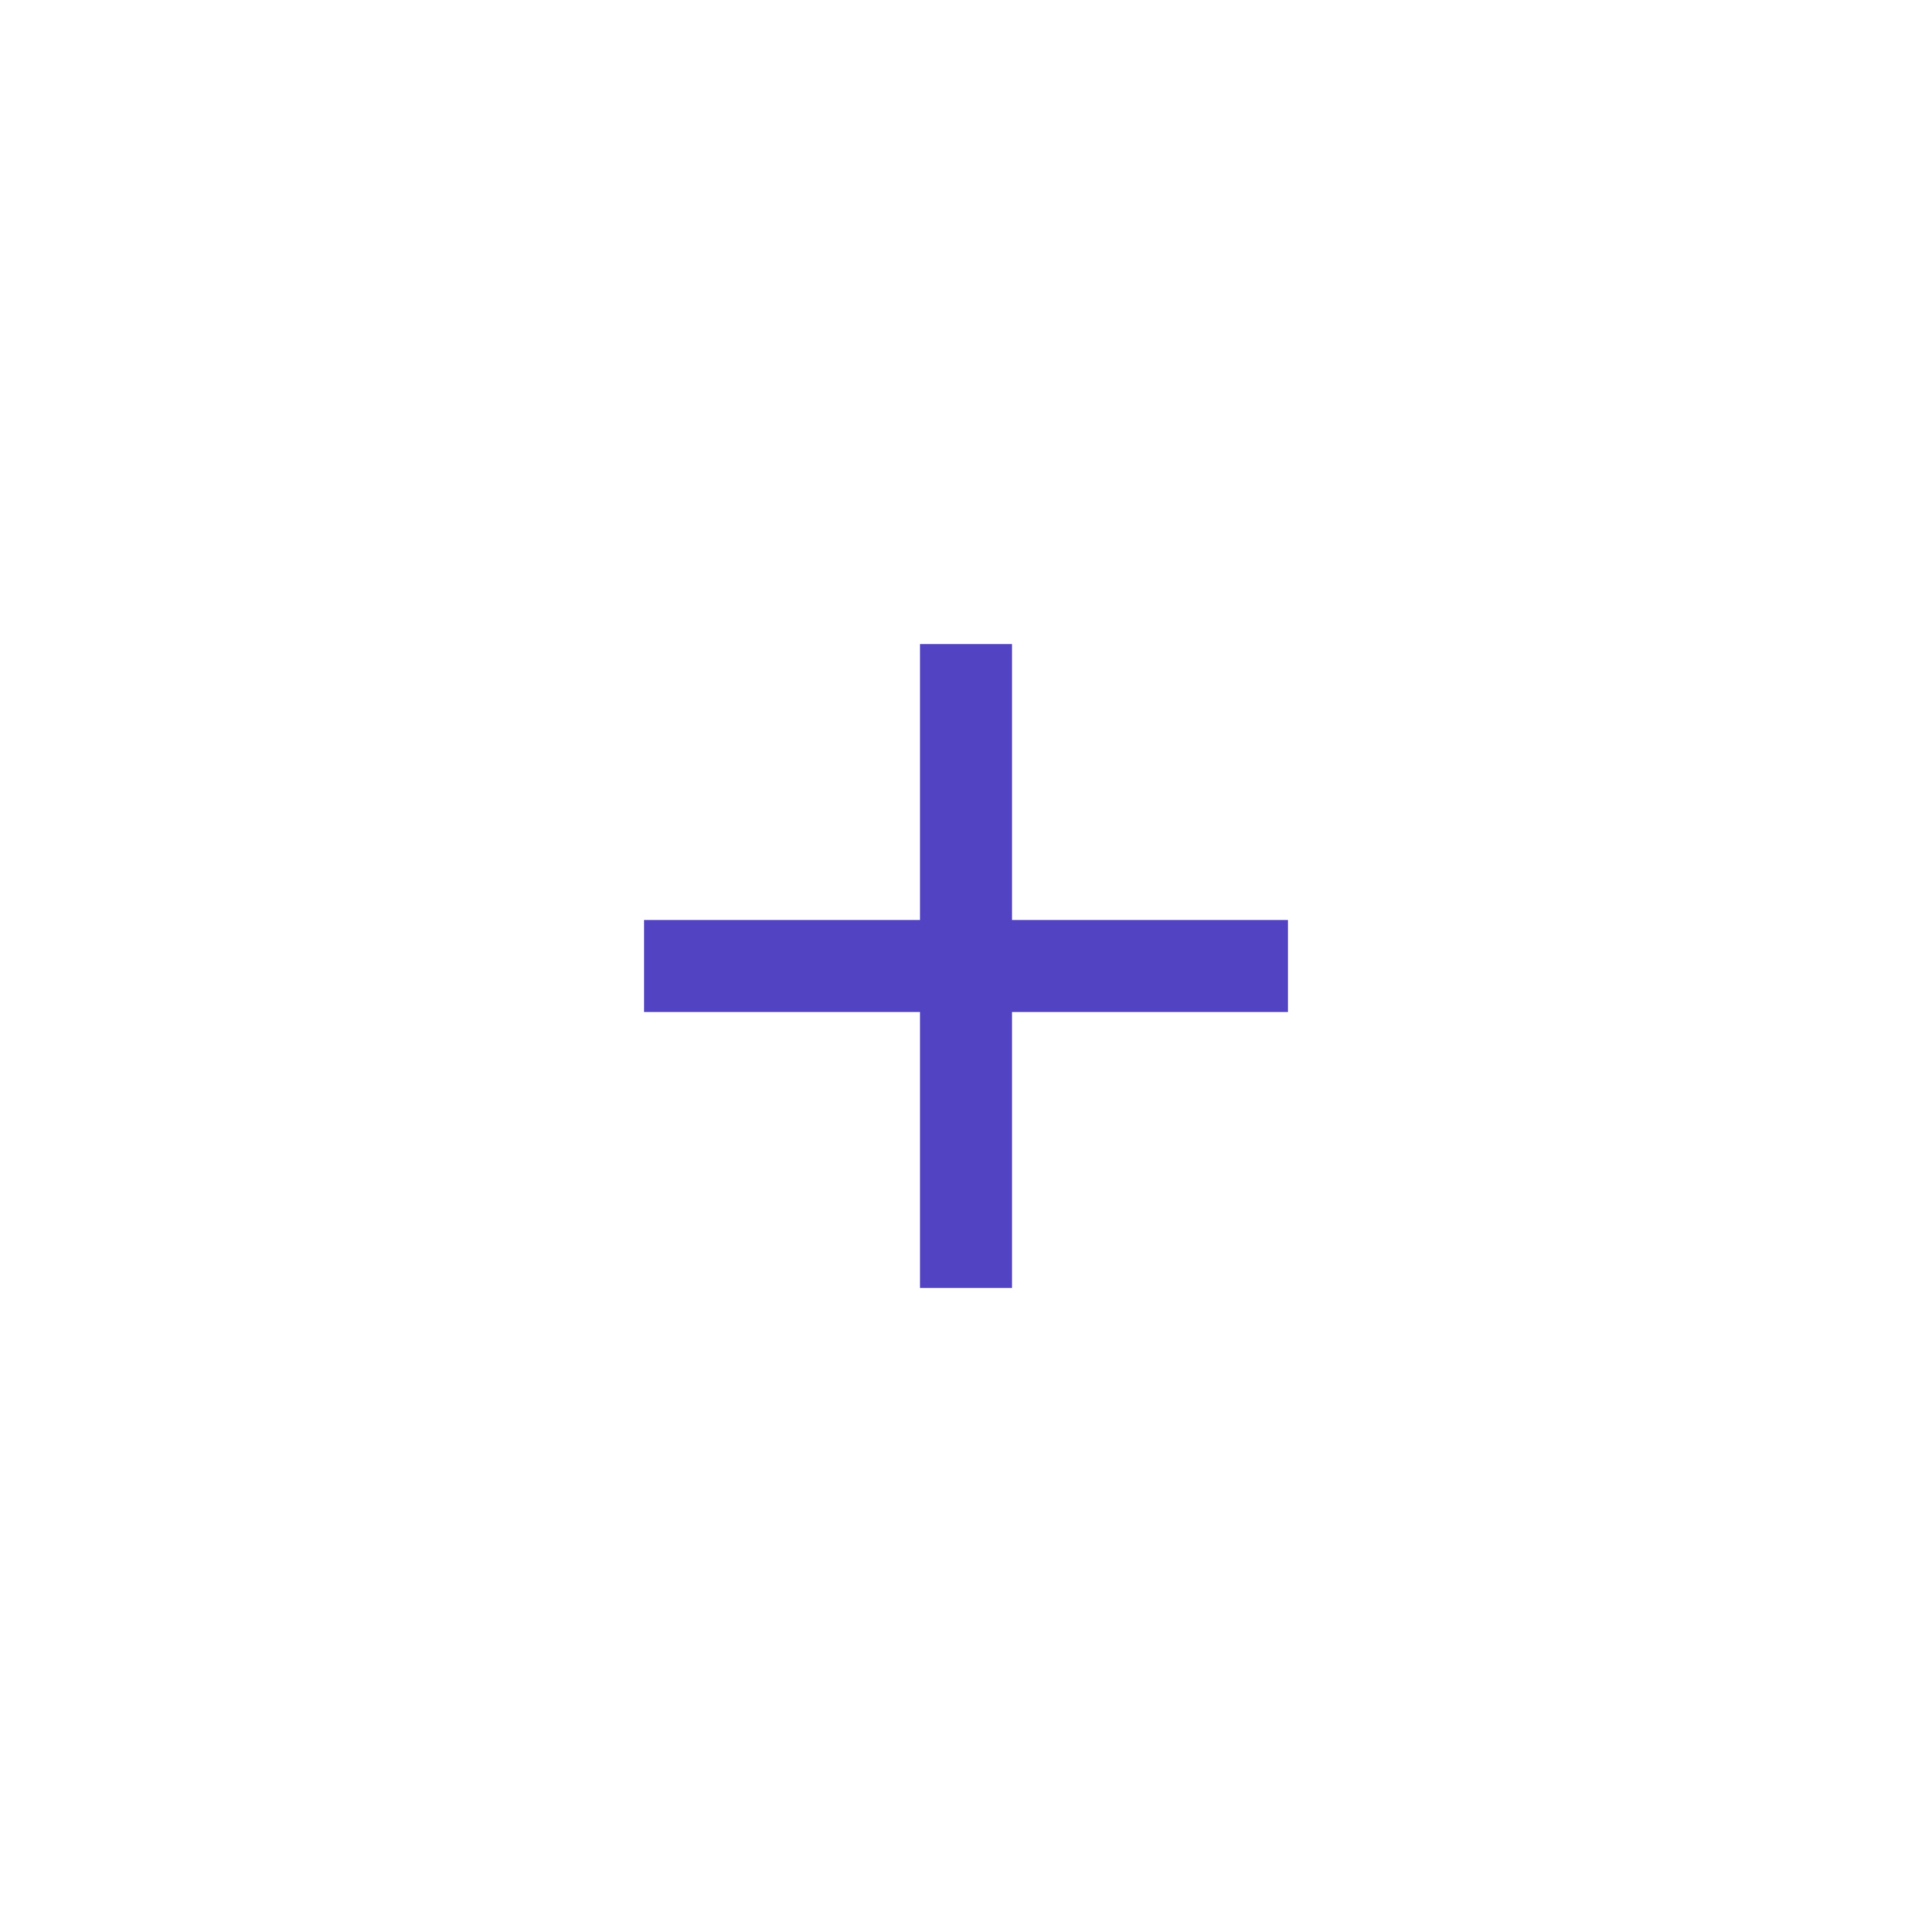
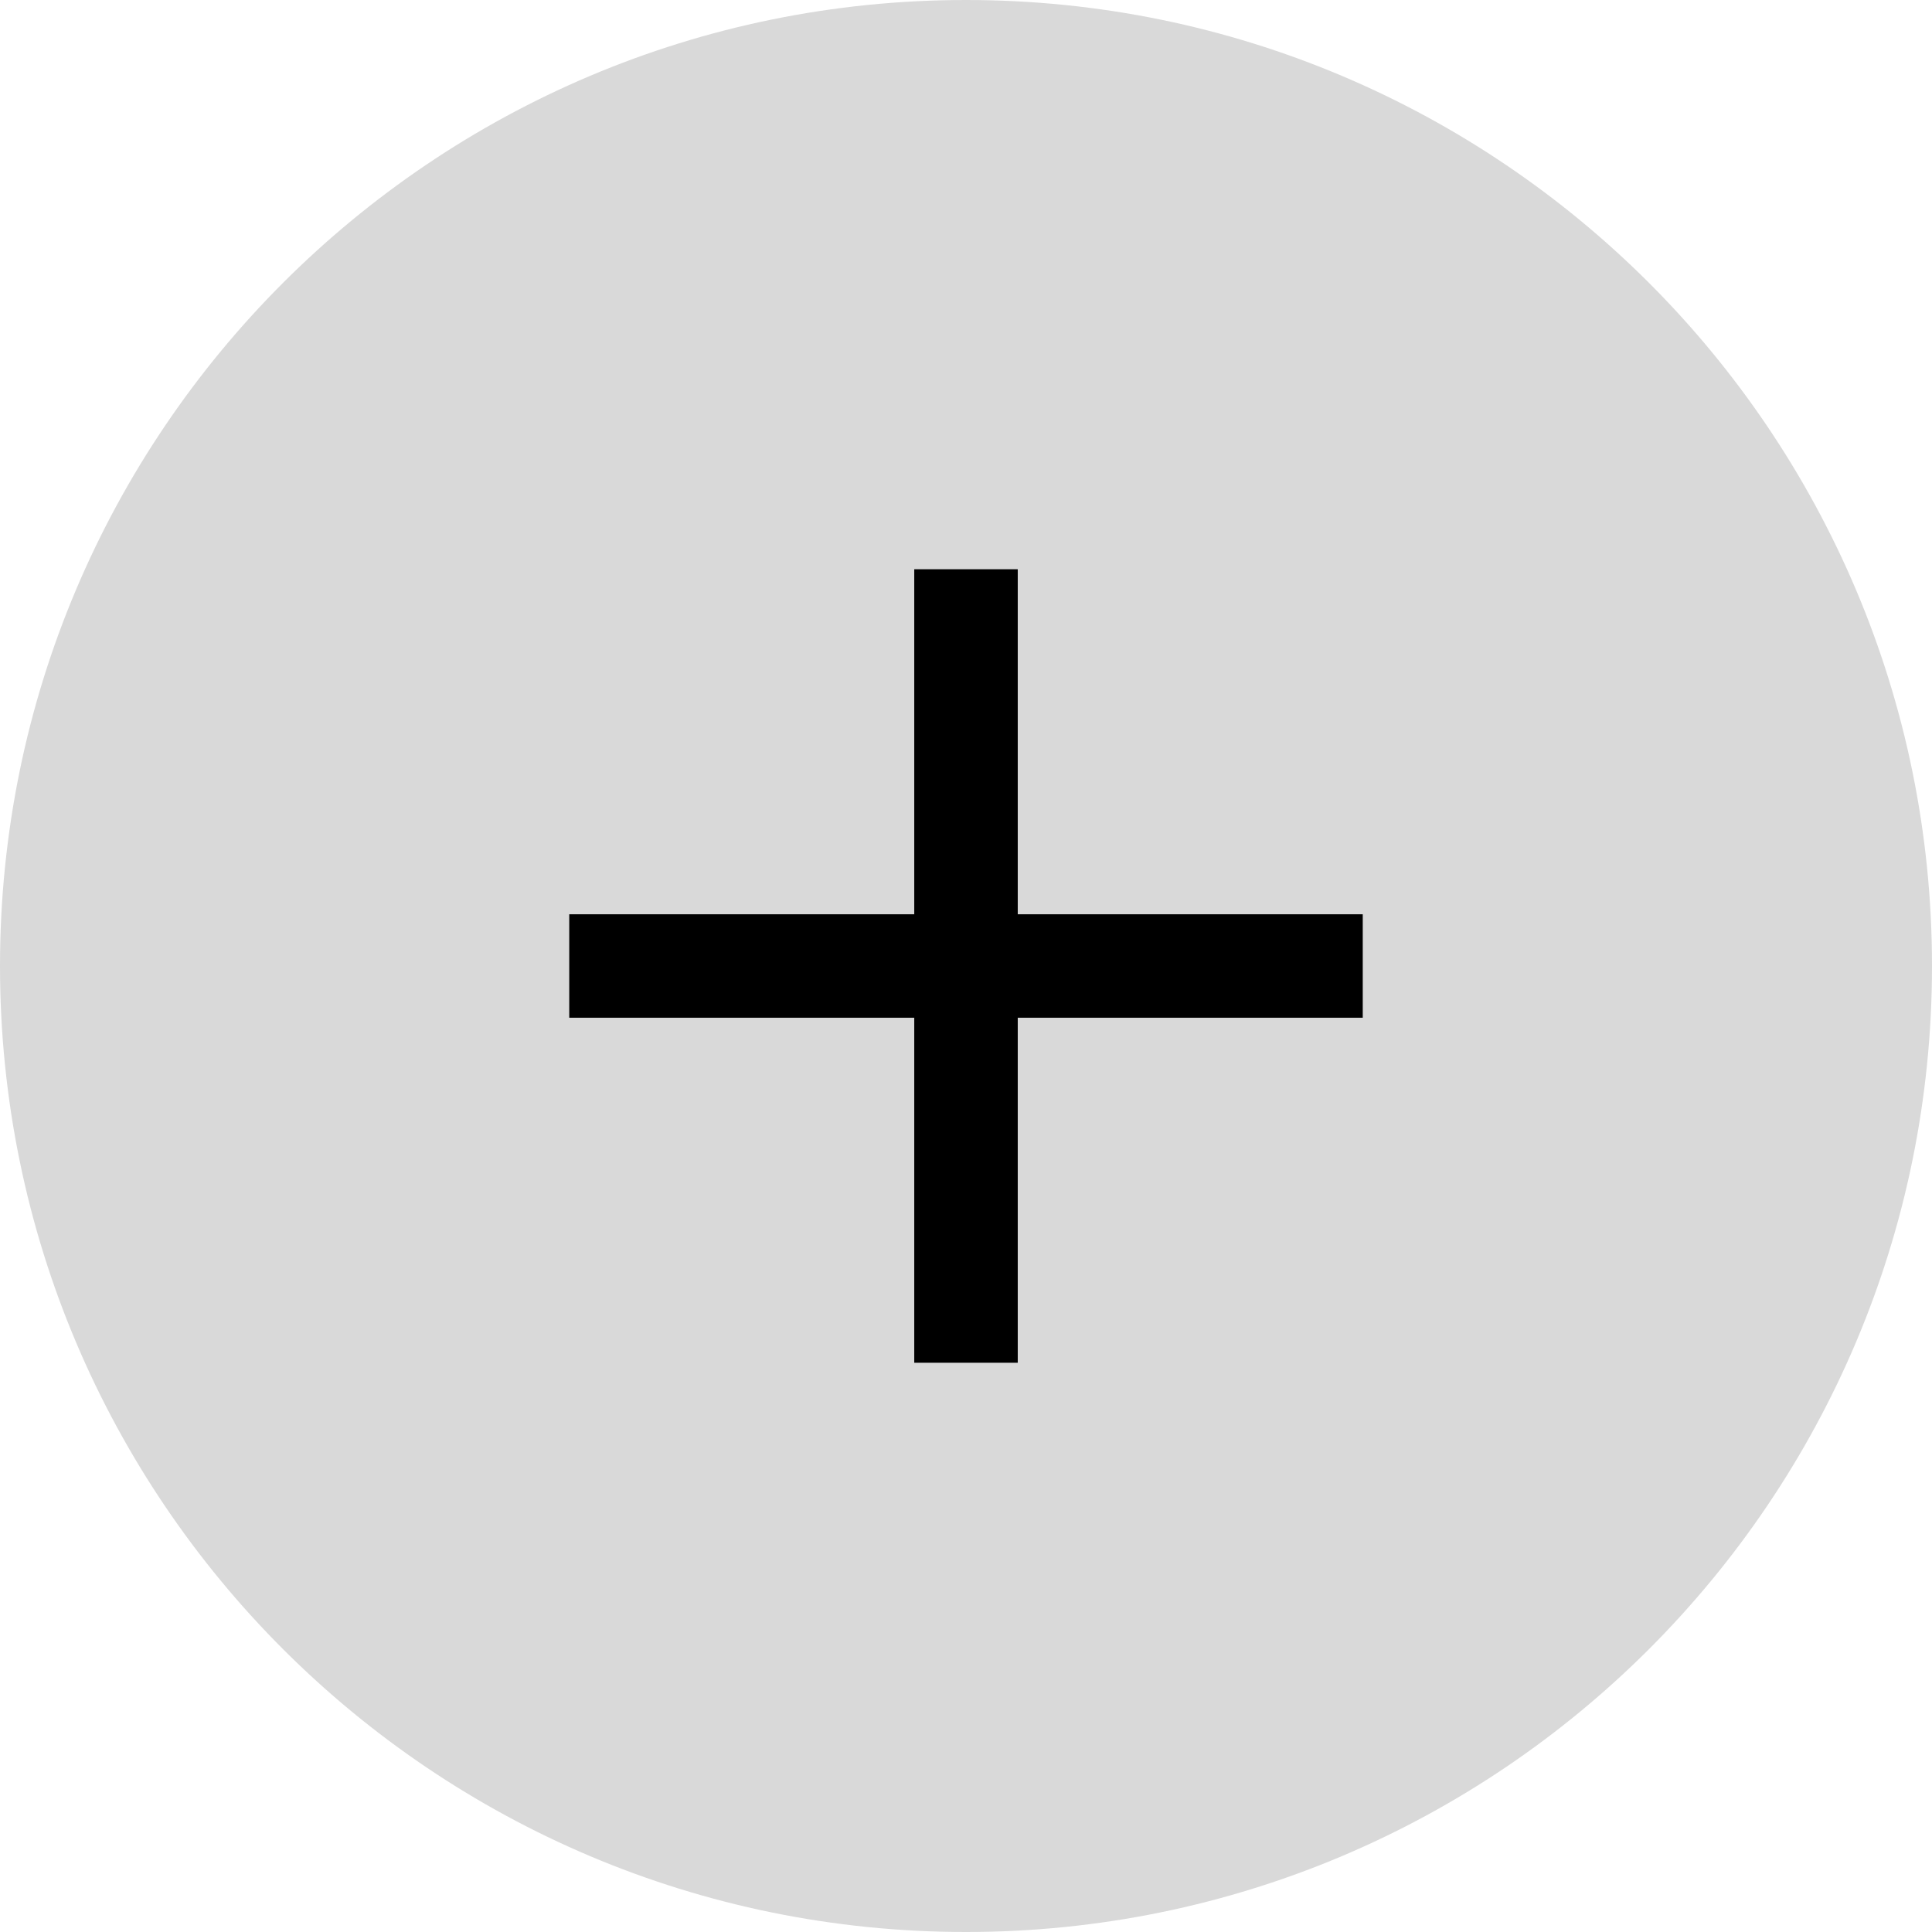
<svg xmlns="http://www.w3.org/2000/svg" width="28" height="28" viewBox="0 0 28 28" fill="none">
-   <path d="M13.333 13.333V9.333H14.667V13.333H18.667V14.667H14.667V18.667H13.333V14.667H9.333V13.333H13.333Z" fill="#5243C2" />
+   <circle cx="14" cy="14" r="14" fill="#D9D9D9" />
+   <path d="M14 9V19M9 14H19" stroke="black" stroke-width="1.5" stroke-linecap="square" stroke-linejoin="round" />
</svg>
